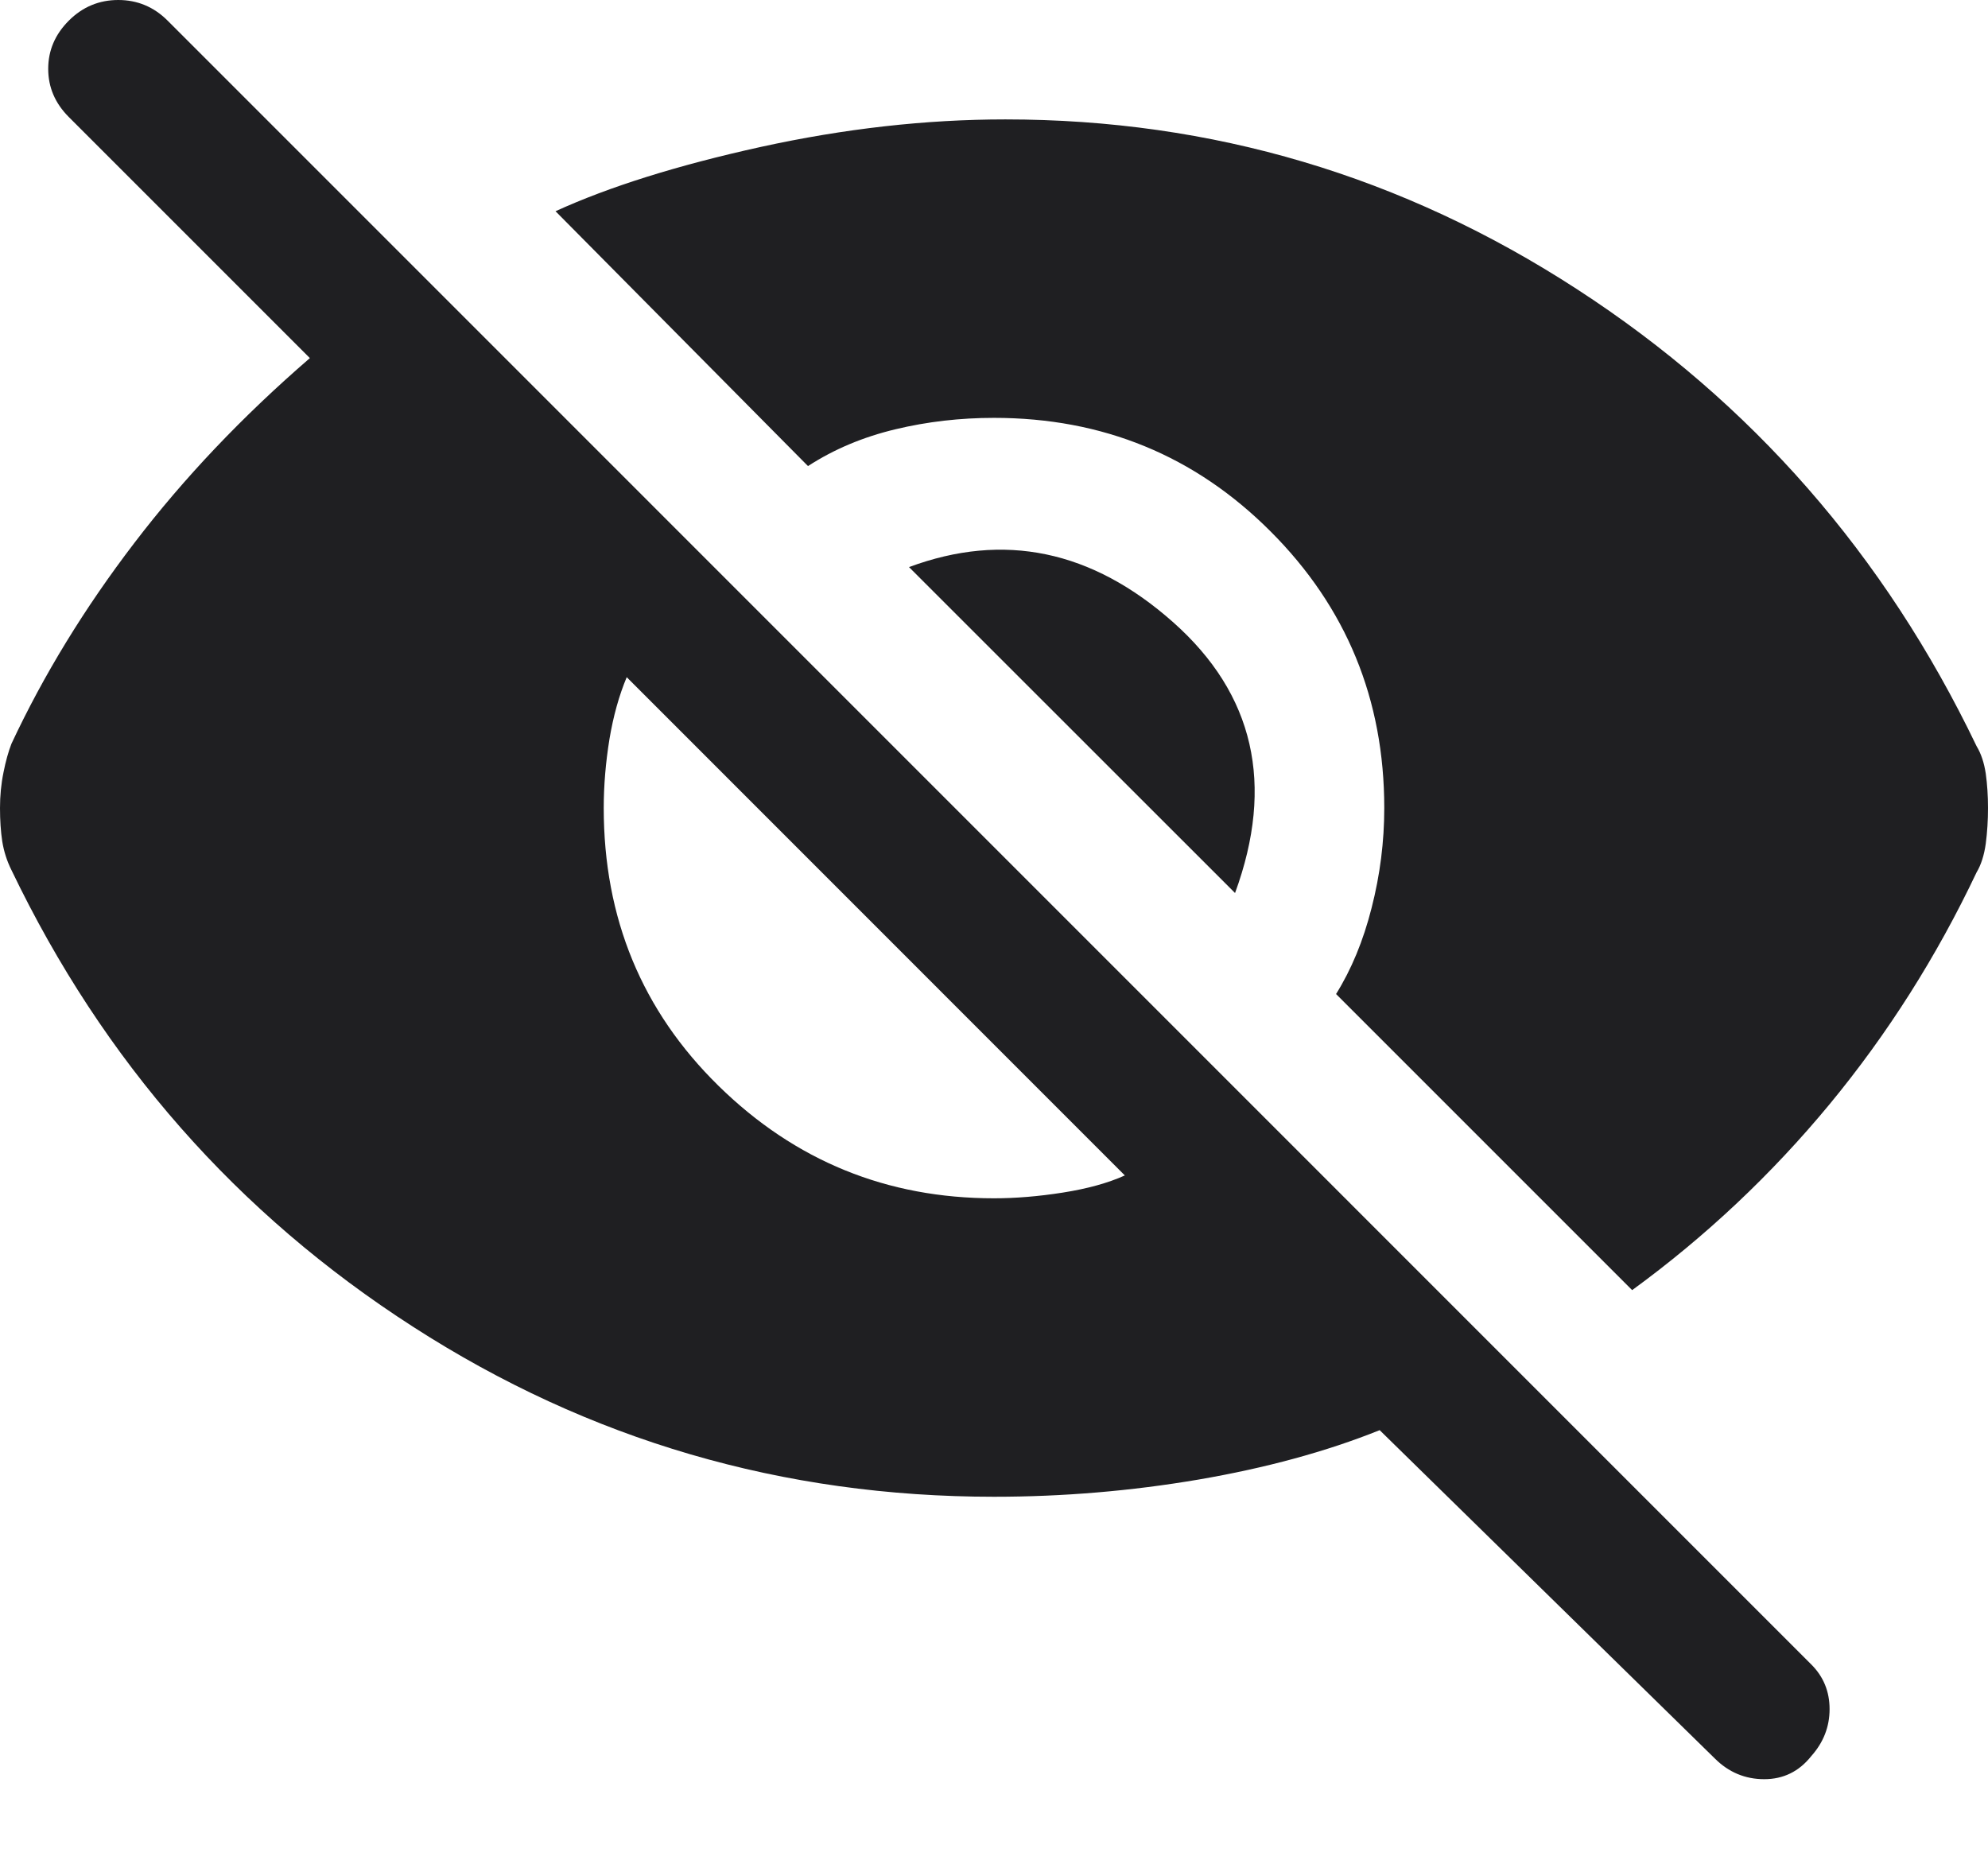
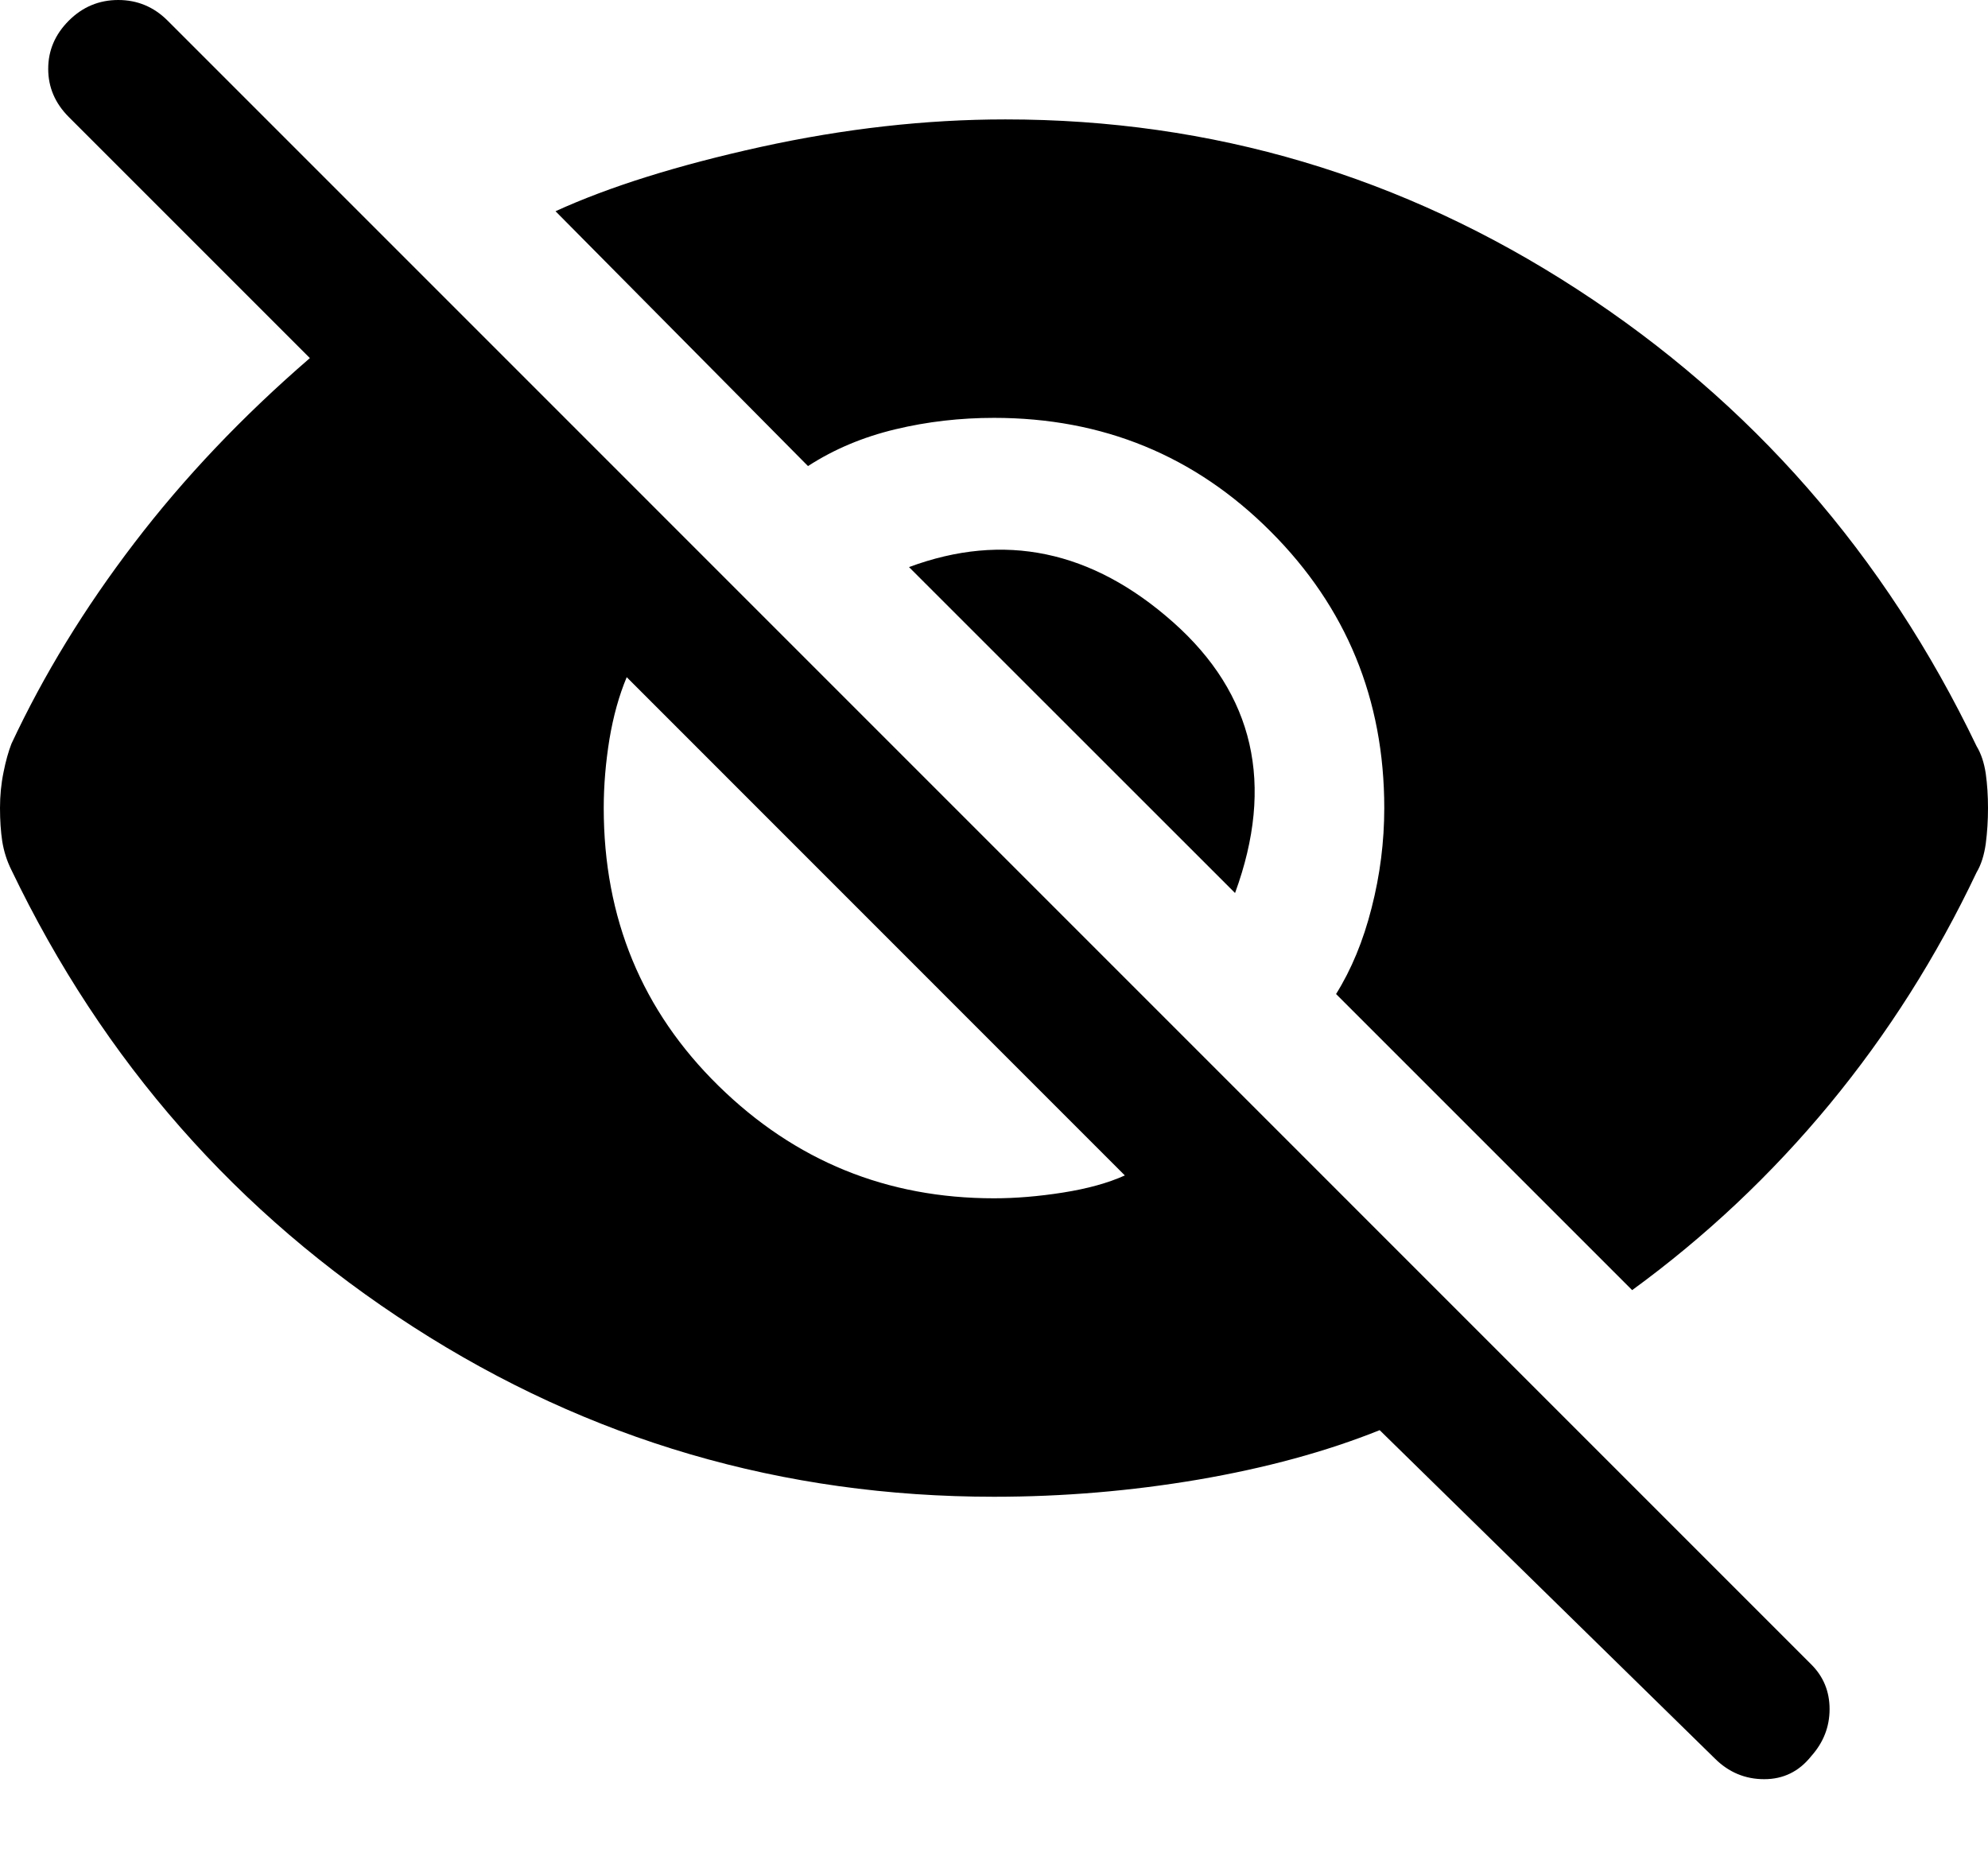
- <svg xmlns="http://www.w3.org/2000/svg" width="16" height="15" viewBox="0 0 16 15" fill="none">
-   <path d="M13.136 10.383L10.753 8C10.876 7.803 10.972 7.572 11.039 7.307C11.107 7.042 11.141 6.774 11.141 6.503C11.141 5.629 10.836 4.887 10.226 4.277C9.617 3.667 8.875 3.363 8 3.363C7.729 3.363 7.464 3.393 7.206 3.455C6.947 3.517 6.713 3.615 6.503 3.751L4.471 1.7C4.902 1.503 5.453 1.33 6.125 1.182C6.796 1.035 7.452 0.961 8.092 0.961C9.755 0.961 11.289 1.416 12.693 2.328C14.097 3.239 15.169 4.465 15.908 6.005C15.945 6.066 15.969 6.14 15.982 6.226C15.994 6.313 16 6.405 16 6.503C16 6.602 15.994 6.697 15.982 6.79C15.969 6.882 15.945 6.959 15.908 7.021C15.587 7.698 15.193 8.32 14.725 8.887C14.257 9.453 13.727 9.952 13.136 10.383ZM13.801 14.152L11.104 11.51C10.673 11.683 10.186 11.815 9.644 11.908C9.102 12 8.554 12.046 8 12.046C6.3 12.046 4.742 11.591 3.326 10.679C1.909 9.768 0.831 8.542 0.092 7.002C0.055 6.928 0.031 6.851 0.018 6.771C0.006 6.691 0 6.602 0 6.503C0 6.405 0.009 6.309 0.028 6.217C0.046 6.125 0.068 6.048 0.092 5.986C0.351 5.432 0.681 4.893 1.081 4.37C1.481 3.846 1.952 3.35 2.494 2.882L0.554 0.942C0.443 0.831 0.388 0.702 0.388 0.554C0.388 0.406 0.443 0.277 0.554 0.166C0.665 0.055 0.798 0 0.952 0C1.105 0 1.238 0.055 1.349 0.166L14.577 13.395C14.676 13.493 14.725 13.614 14.725 13.755C14.725 13.897 14.676 14.023 14.577 14.134C14.479 14.257 14.353 14.319 14.199 14.319C14.045 14.319 13.912 14.263 13.801 14.152ZM8 9.644C8.172 9.644 8.357 9.629 8.554 9.598C8.751 9.567 8.918 9.521 9.053 9.46L5.044 5.45C4.982 5.598 4.936 5.764 4.905 5.949C4.875 6.134 4.859 6.319 4.859 6.503C4.859 7.39 5.167 8.135 5.783 8.739C6.399 9.343 7.138 9.644 8 9.644ZM9.94 7.187L7.316 4.564C8.08 4.28 8.788 4.428 9.441 5.007C10.094 5.586 10.26 6.313 9.94 7.187Z" fill="#1F1F22" />
+ <svg xmlns="http://www.w3.org/2000/svg" width="16" height="15" viewBox="0 0 16 15" fill="currentColor">
+   <path d="M13.136 10.383L10.753 8C10.876 7.803 10.972 7.572 11.039 7.307C11.107 7.042 11.141 6.774 11.141 6.503C11.141 5.629 10.836 4.887 10.226 4.277C9.617 3.667 8.875 3.363 8 3.363C7.729 3.363 7.464 3.393 7.206 3.455C6.947 3.517 6.713 3.615 6.503 3.751L4.471 1.7C4.902 1.503 5.453 1.33 6.125 1.182C6.796 1.035 7.452 0.961 8.092 0.961C9.755 0.961 11.289 1.416 12.693 2.328C14.097 3.239 15.169 4.465 15.908 6.005C15.945 6.066 15.969 6.14 15.982 6.226C15.994 6.313 16 6.405 16 6.503C16 6.602 15.994 6.697 15.982 6.79C15.969 6.882 15.945 6.959 15.908 7.021C15.587 7.698 15.193 8.32 14.725 8.887C14.257 9.453 13.727 9.952 13.136 10.383ZM13.801 14.152L11.104 11.51C10.673 11.683 10.186 11.815 9.644 11.908C9.102 12 8.554 12.046 8 12.046C6.3 12.046 4.742 11.591 3.326 10.679C1.909 9.768 0.831 8.542 0.092 7.002C0.055 6.928 0.031 6.851 0.018 6.771C0.006 6.691 0 6.602 0 6.503C0 6.405 0.009 6.309 0.028 6.217C0.046 6.125 0.068 6.048 0.092 5.986C0.351 5.432 0.681 4.893 1.081 4.37C1.481 3.846 1.952 3.35 2.494 2.882L0.554 0.942C0.443 0.831 0.388 0.702 0.388 0.554C0.388 0.406 0.443 0.277 0.554 0.166C0.665 0.055 0.798 0 0.952 0C1.105 0 1.238 0.055 1.349 0.166L14.577 13.395C14.676 13.493 14.725 13.614 14.725 13.755C14.725 13.897 14.676 14.023 14.577 14.134C14.479 14.257 14.353 14.319 14.199 14.319C14.045 14.319 13.912 14.263 13.801 14.152ZM8 9.644C8.172 9.644 8.357 9.629 8.554 9.598C8.751 9.567 8.918 9.521 9.053 9.46L5.044 5.45C4.982 5.598 4.936 5.764 4.905 5.949C4.875 6.134 4.859 6.319 4.859 6.503C4.859 7.39 5.167 8.135 5.783 8.739C6.399 9.343 7.138 9.644 8 9.644ZM9.94 7.187L7.316 4.564C8.08 4.28 8.788 4.428 9.441 5.007C10.094 5.586 10.26 6.313 9.94 7.187Z" fill="currentColor" />
</svg>
